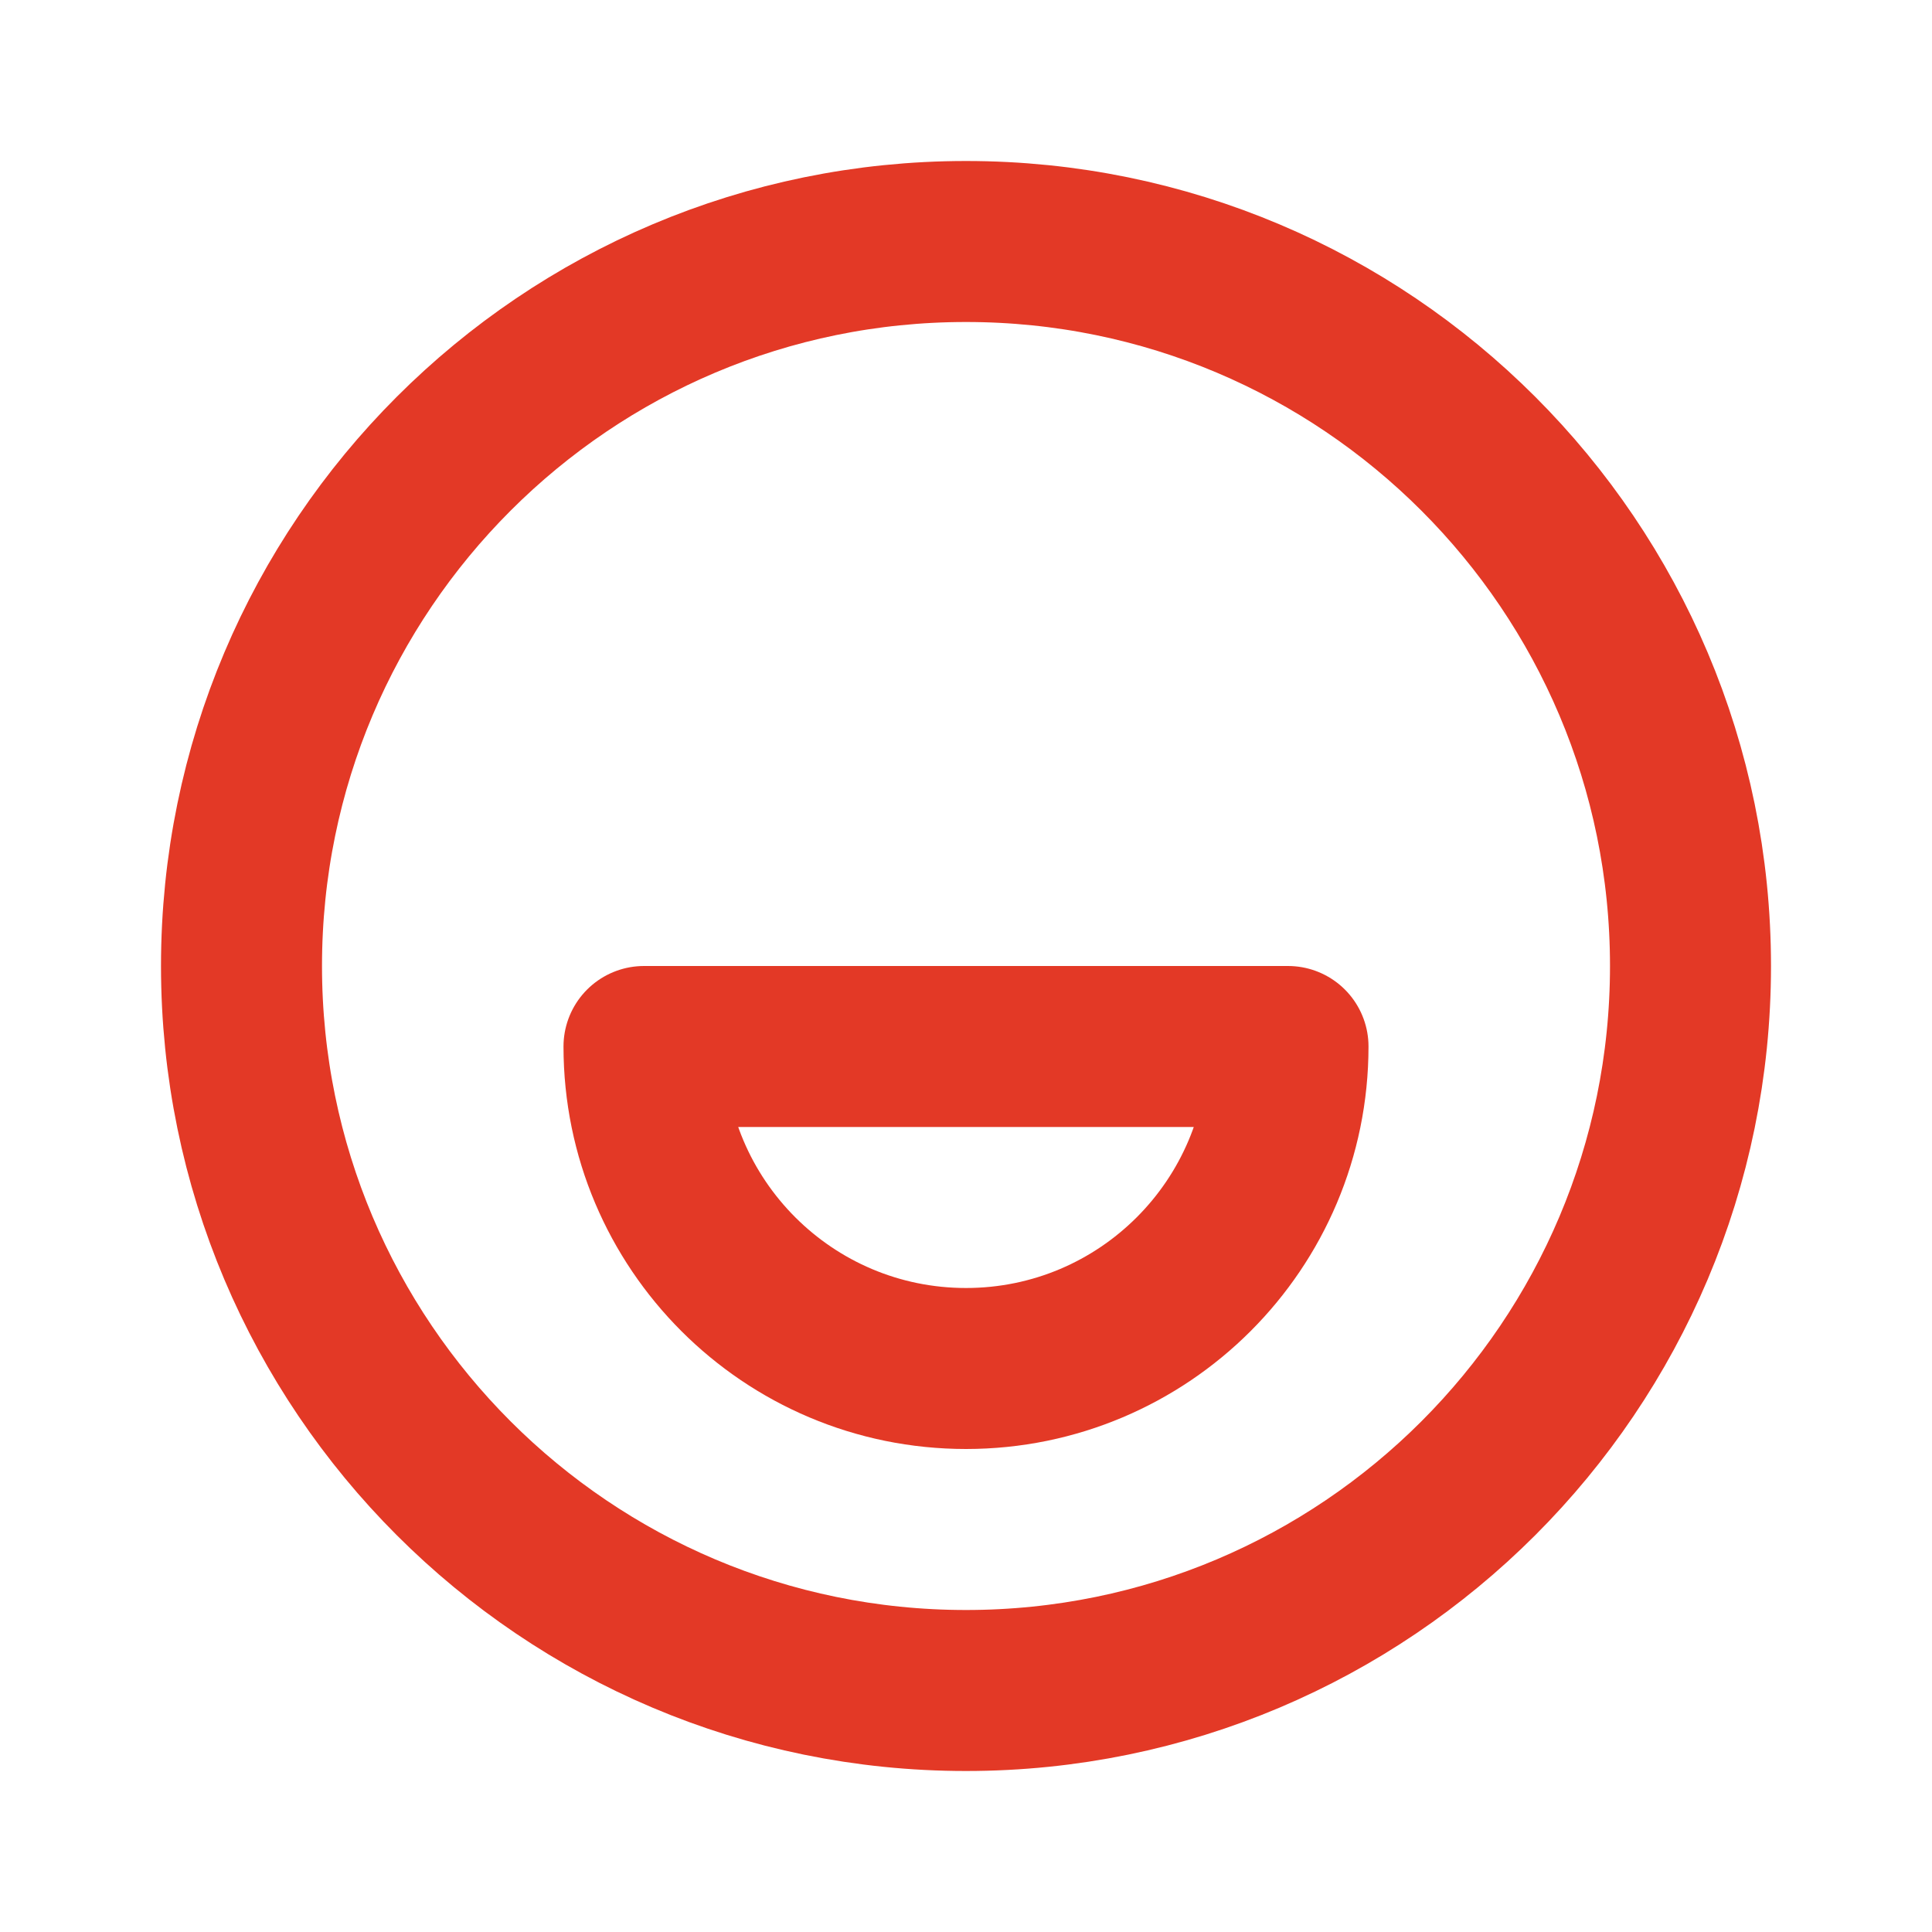
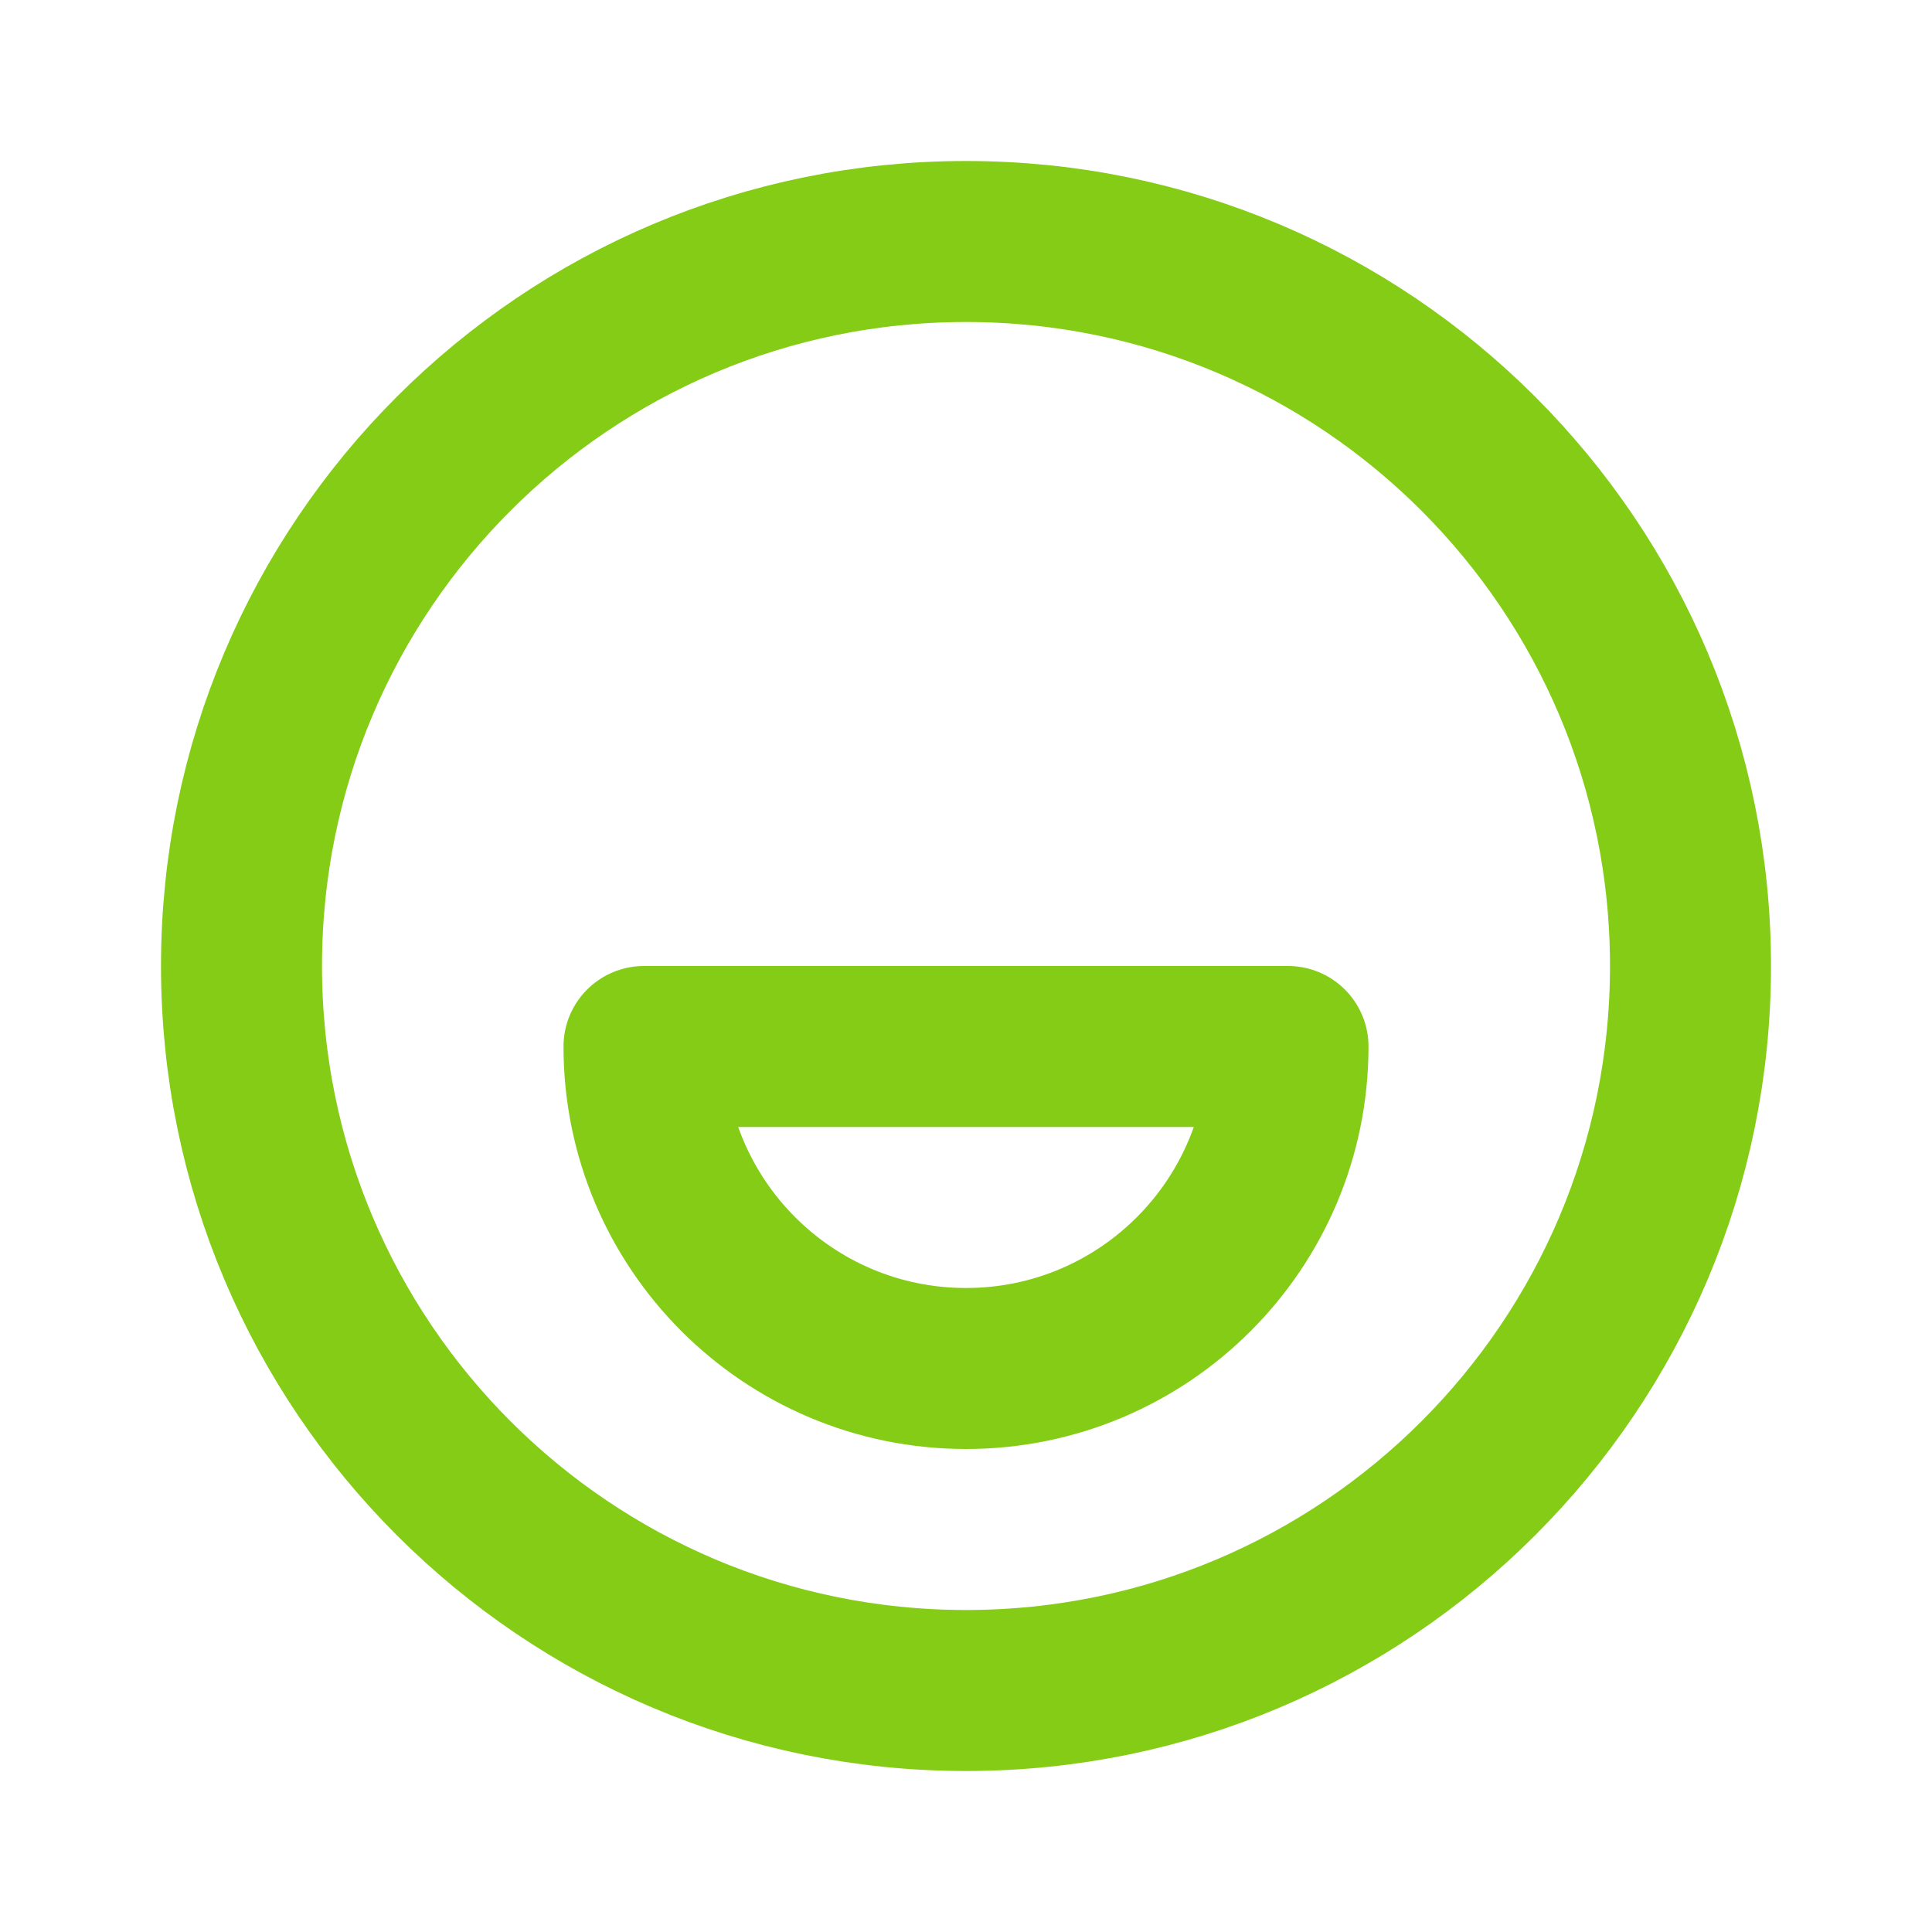
<svg xmlns="http://www.w3.org/2000/svg" width="1em" height="1em" viewBox="0 0 24 24">
-   <g fill="none" stroke="#e33926" stroke-linecap="round" stroke-linejoin="round" stroke-width="2">
+   <g fill="none" stroke="#84cc16" stroke-linecap="round" stroke-linejoin="round" stroke-width="2">
    <circle cx="12" cy="12" r="9" />
    <path d="M8 13h8a4 4 0 1 1-8 0z" />
  </g>
</svg>
